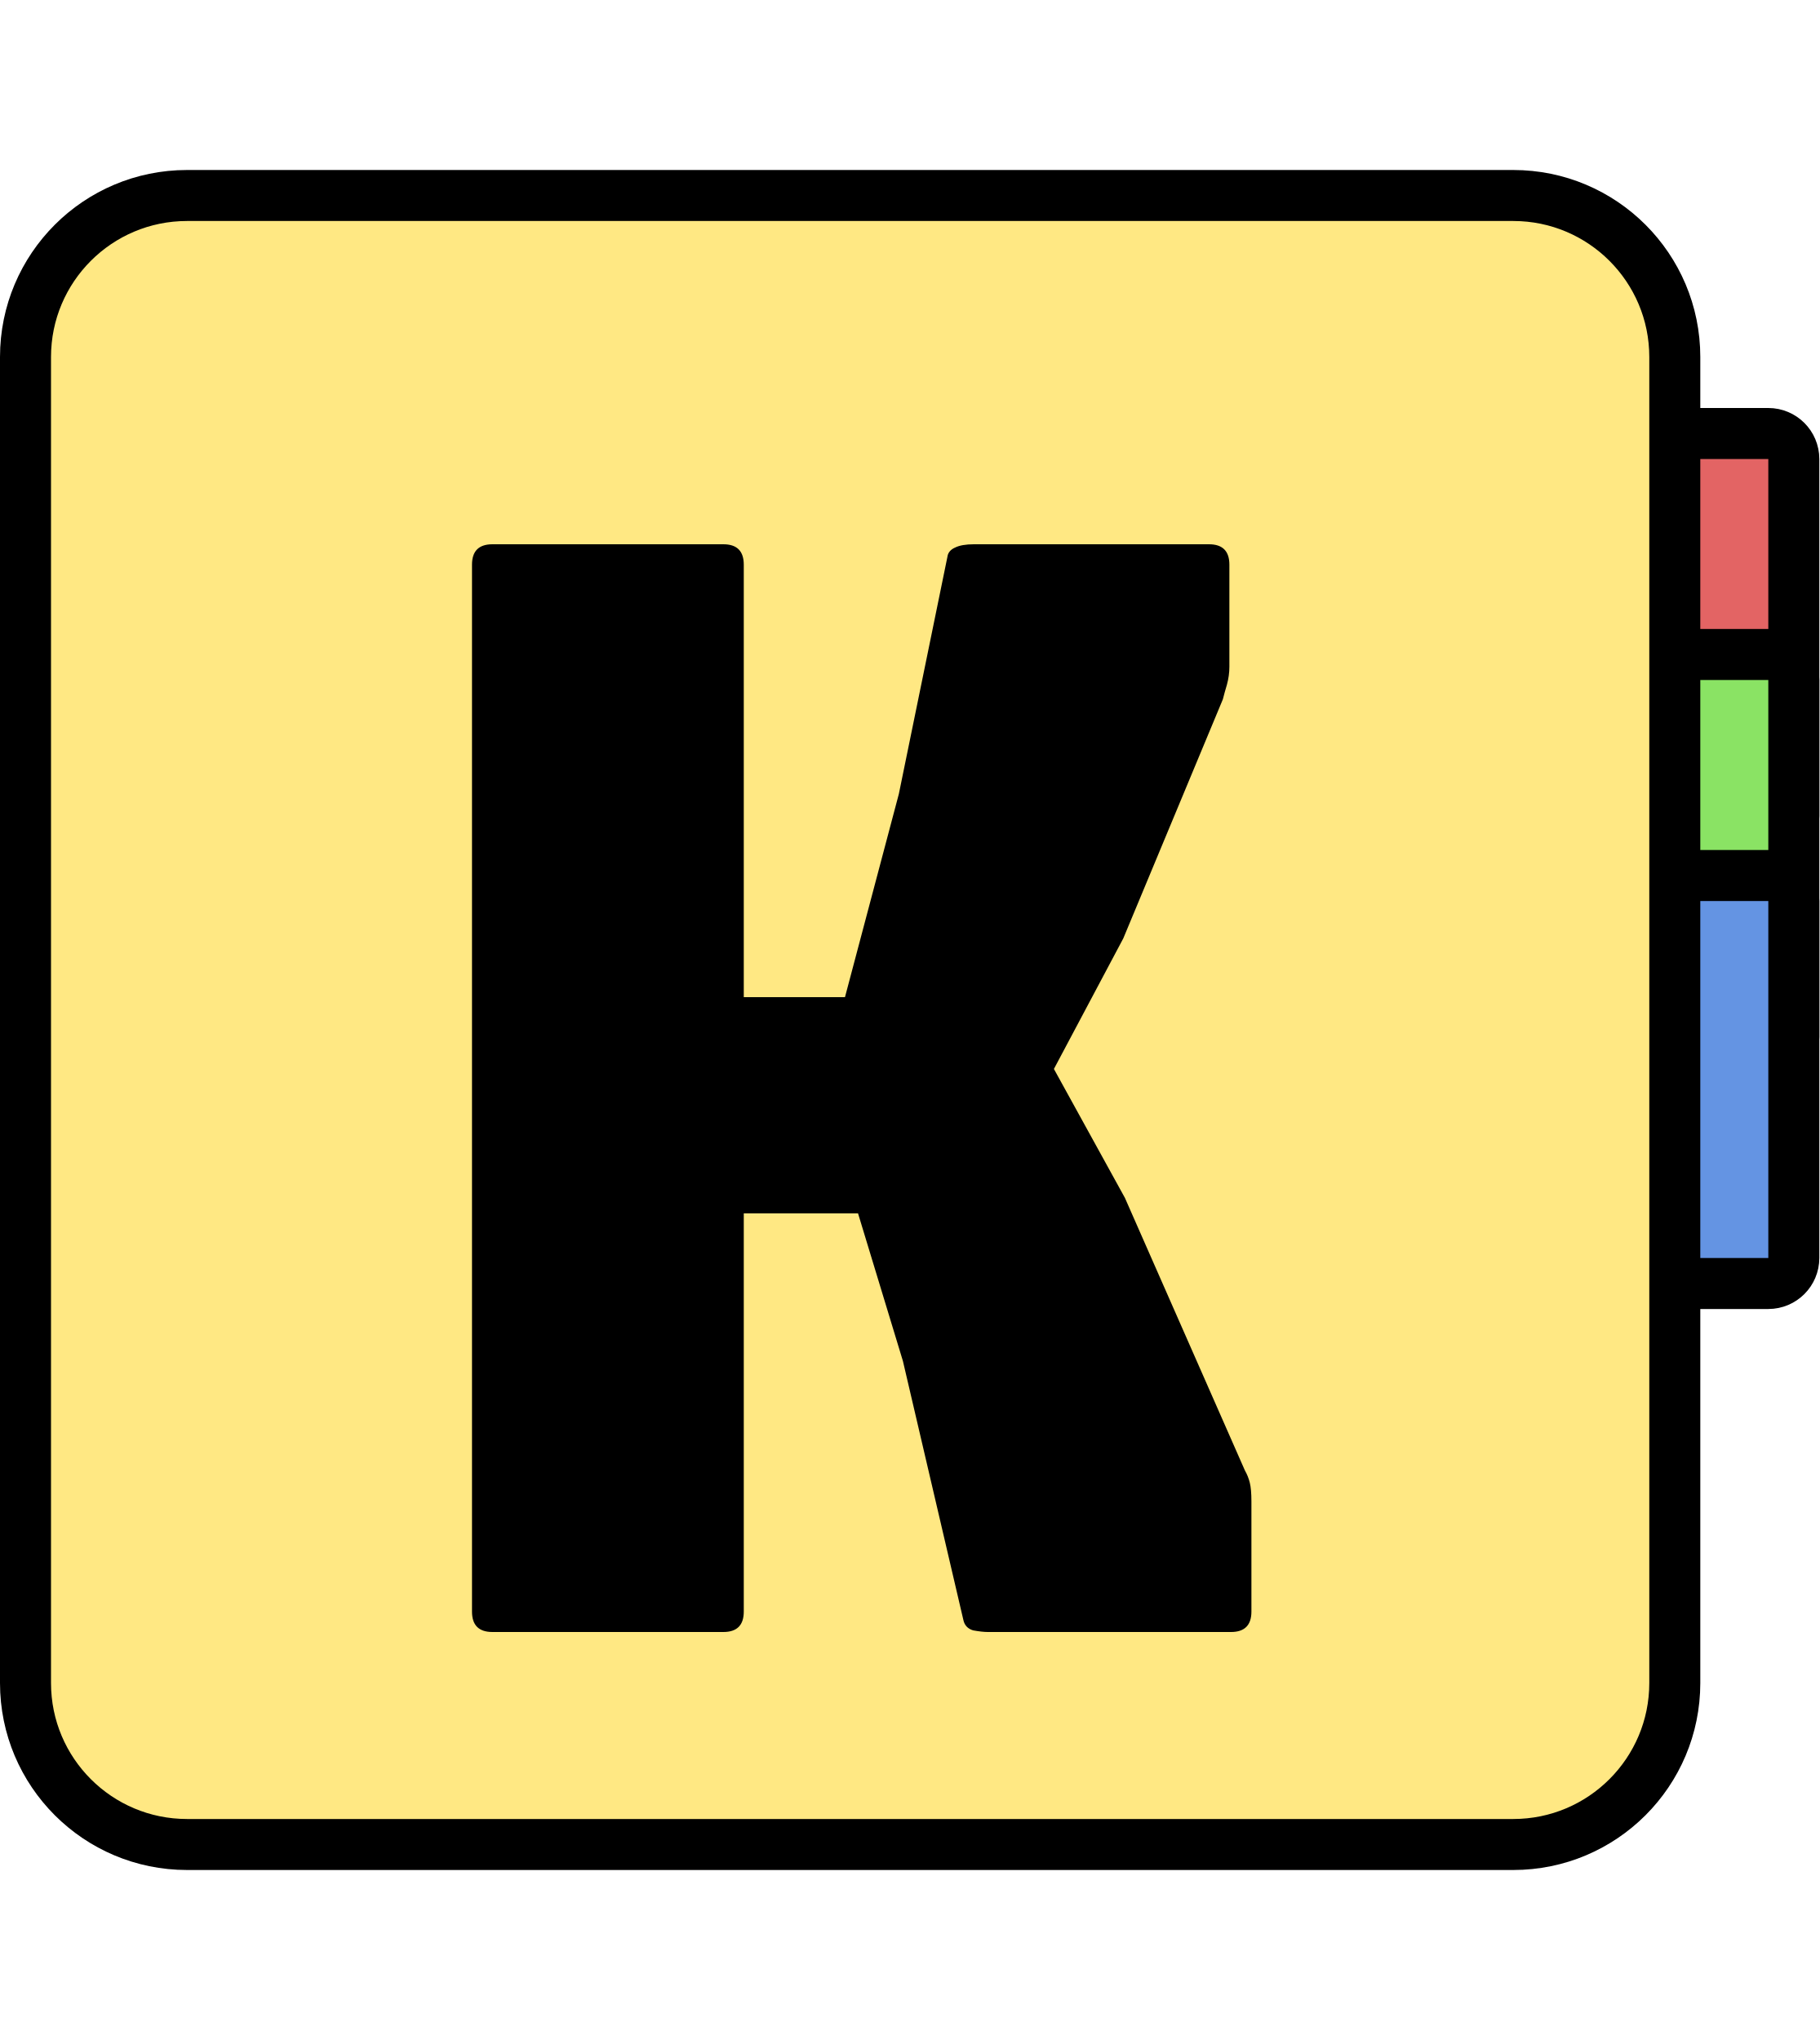
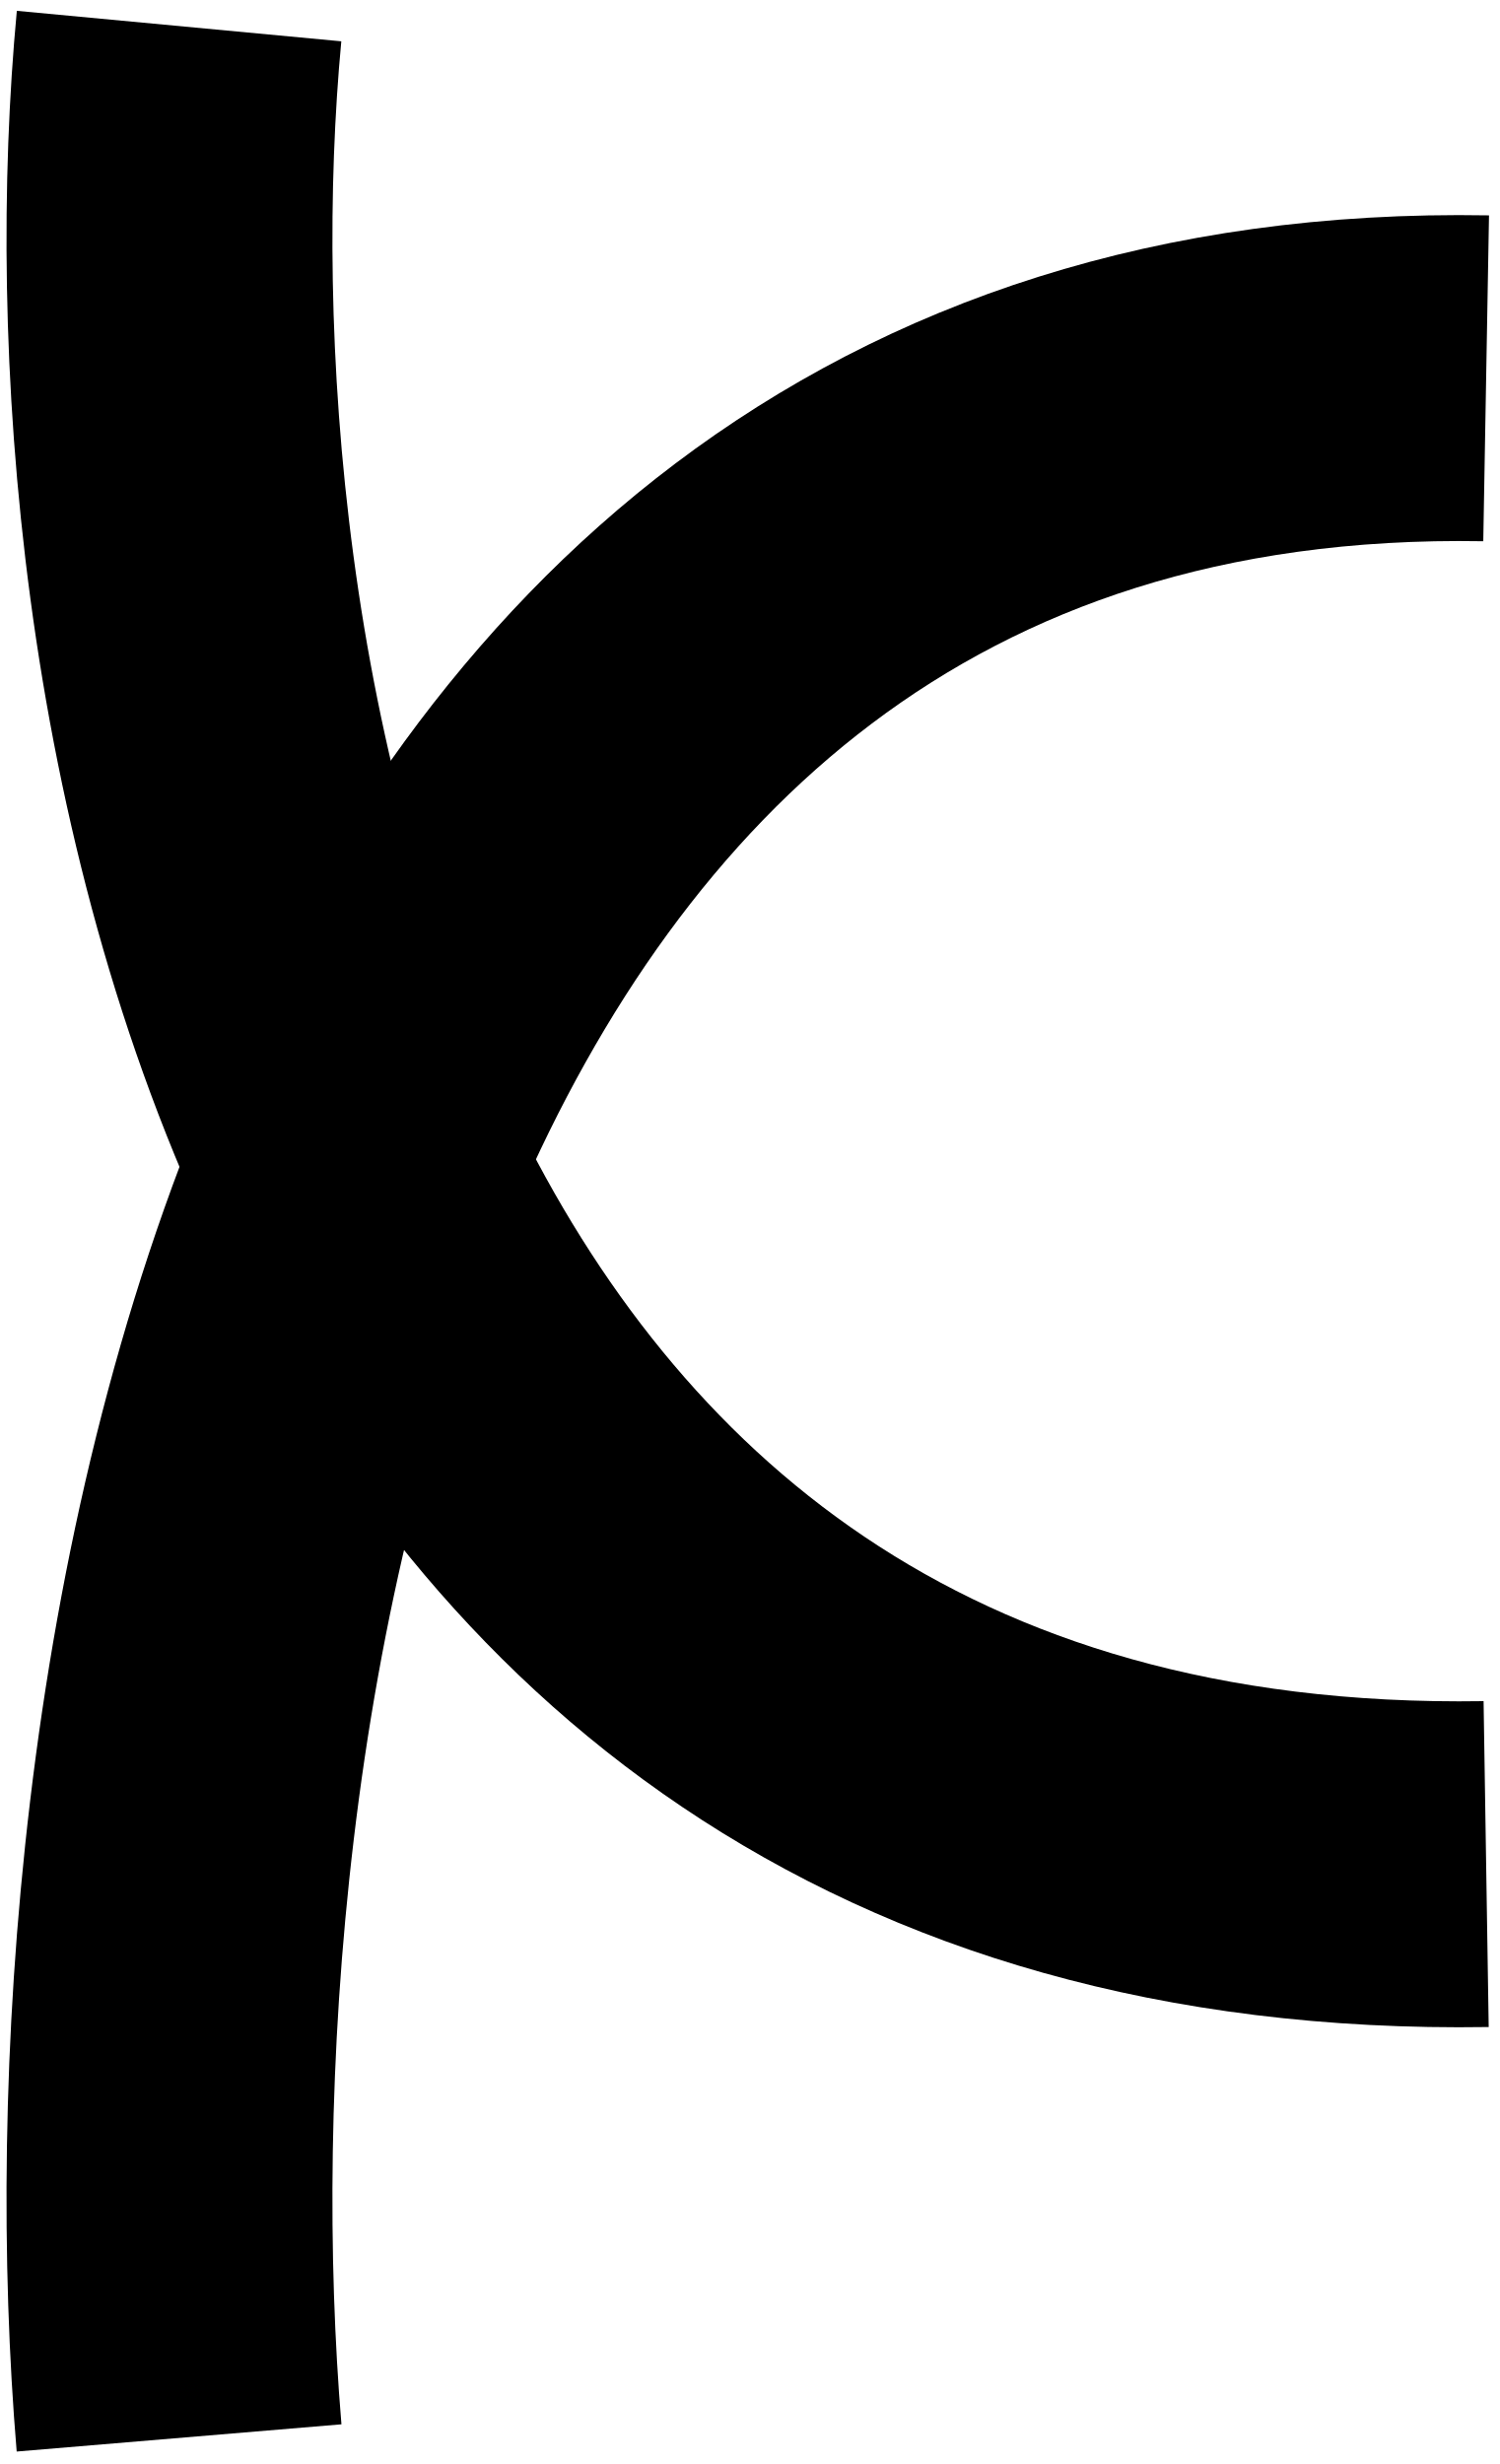
- <svg xmlns="http://www.w3.org/2000/svg" width="107" height="120" viewBox="0 0 107 120" fill="none">
-   <rect x="93.5" y="25.5" width="12" height="24" rx="1.5" fill="#E36464" stroke="black" stroke-width="3" />
-   <rect x="93.5" y="38.5" width="12" height="24" rx="1.5" fill="#8AE364" stroke="black" stroke-width="3" />
-   <rect x="93.5" y="51.5" width="12" height="24" rx="1.5" fill="#6494E3" stroke="black" stroke-width="3" />
-   <rect x="1.5" y="11.5" width="97" height="97" rx="9.5" fill="#FFE883" stroke="black" stroke-width="3" />
-   <path d="M28.96 96C28.16 96 27.76 95.6 27.76 94.8V33.216C27.76 32.416 28.16 32.016 28.96 32.016H42.544C43.344 32.016 43.744 32.416 43.744 33.216V58.656H49.696L52.864 46.704L55.744 32.64C55.808 32.448 55.952 32.304 56.176 32.208C56.432 32.08 56.8 32.016 57.28 32.016H71.104C71.904 32.016 72.304 32.416 72.304 33.216V39.216C72.304 39.568 72.256 39.92 72.16 40.272C72.064 40.592 71.984 40.88 71.92 41.136L66.064 55.2L61.984 62.88L66.16 70.464L73.216 86.496C73.344 86.72 73.44 86.96 73.504 87.216C73.568 87.472 73.6 87.84 73.6 88.32V94.8C73.6 95.6 73.2 96 72.4 96H58.096C57.872 96 57.584 95.968 57.232 95.904C56.912 95.808 56.72 95.6 56.656 95.28L53.104 80.064L50.464 71.376H43.744V94.8C43.744 95.6 43.344 96 42.544 96H28.96Z" fill="black" />
+ <svg xmlns="http://www.w3.org/2000/svg" width="115" height="189" viewBox="0 0 115 189" fill="none">
+   <path d="M13.736 187C9.265 133.673 23.057 27.418 114 29.018" stroke="black" stroke-width="25" />
+   <path d="M13.736 2C9.265 49.59 23.057 144.412 114 142.984" stroke="black" stroke-width="25" />
</svg>
